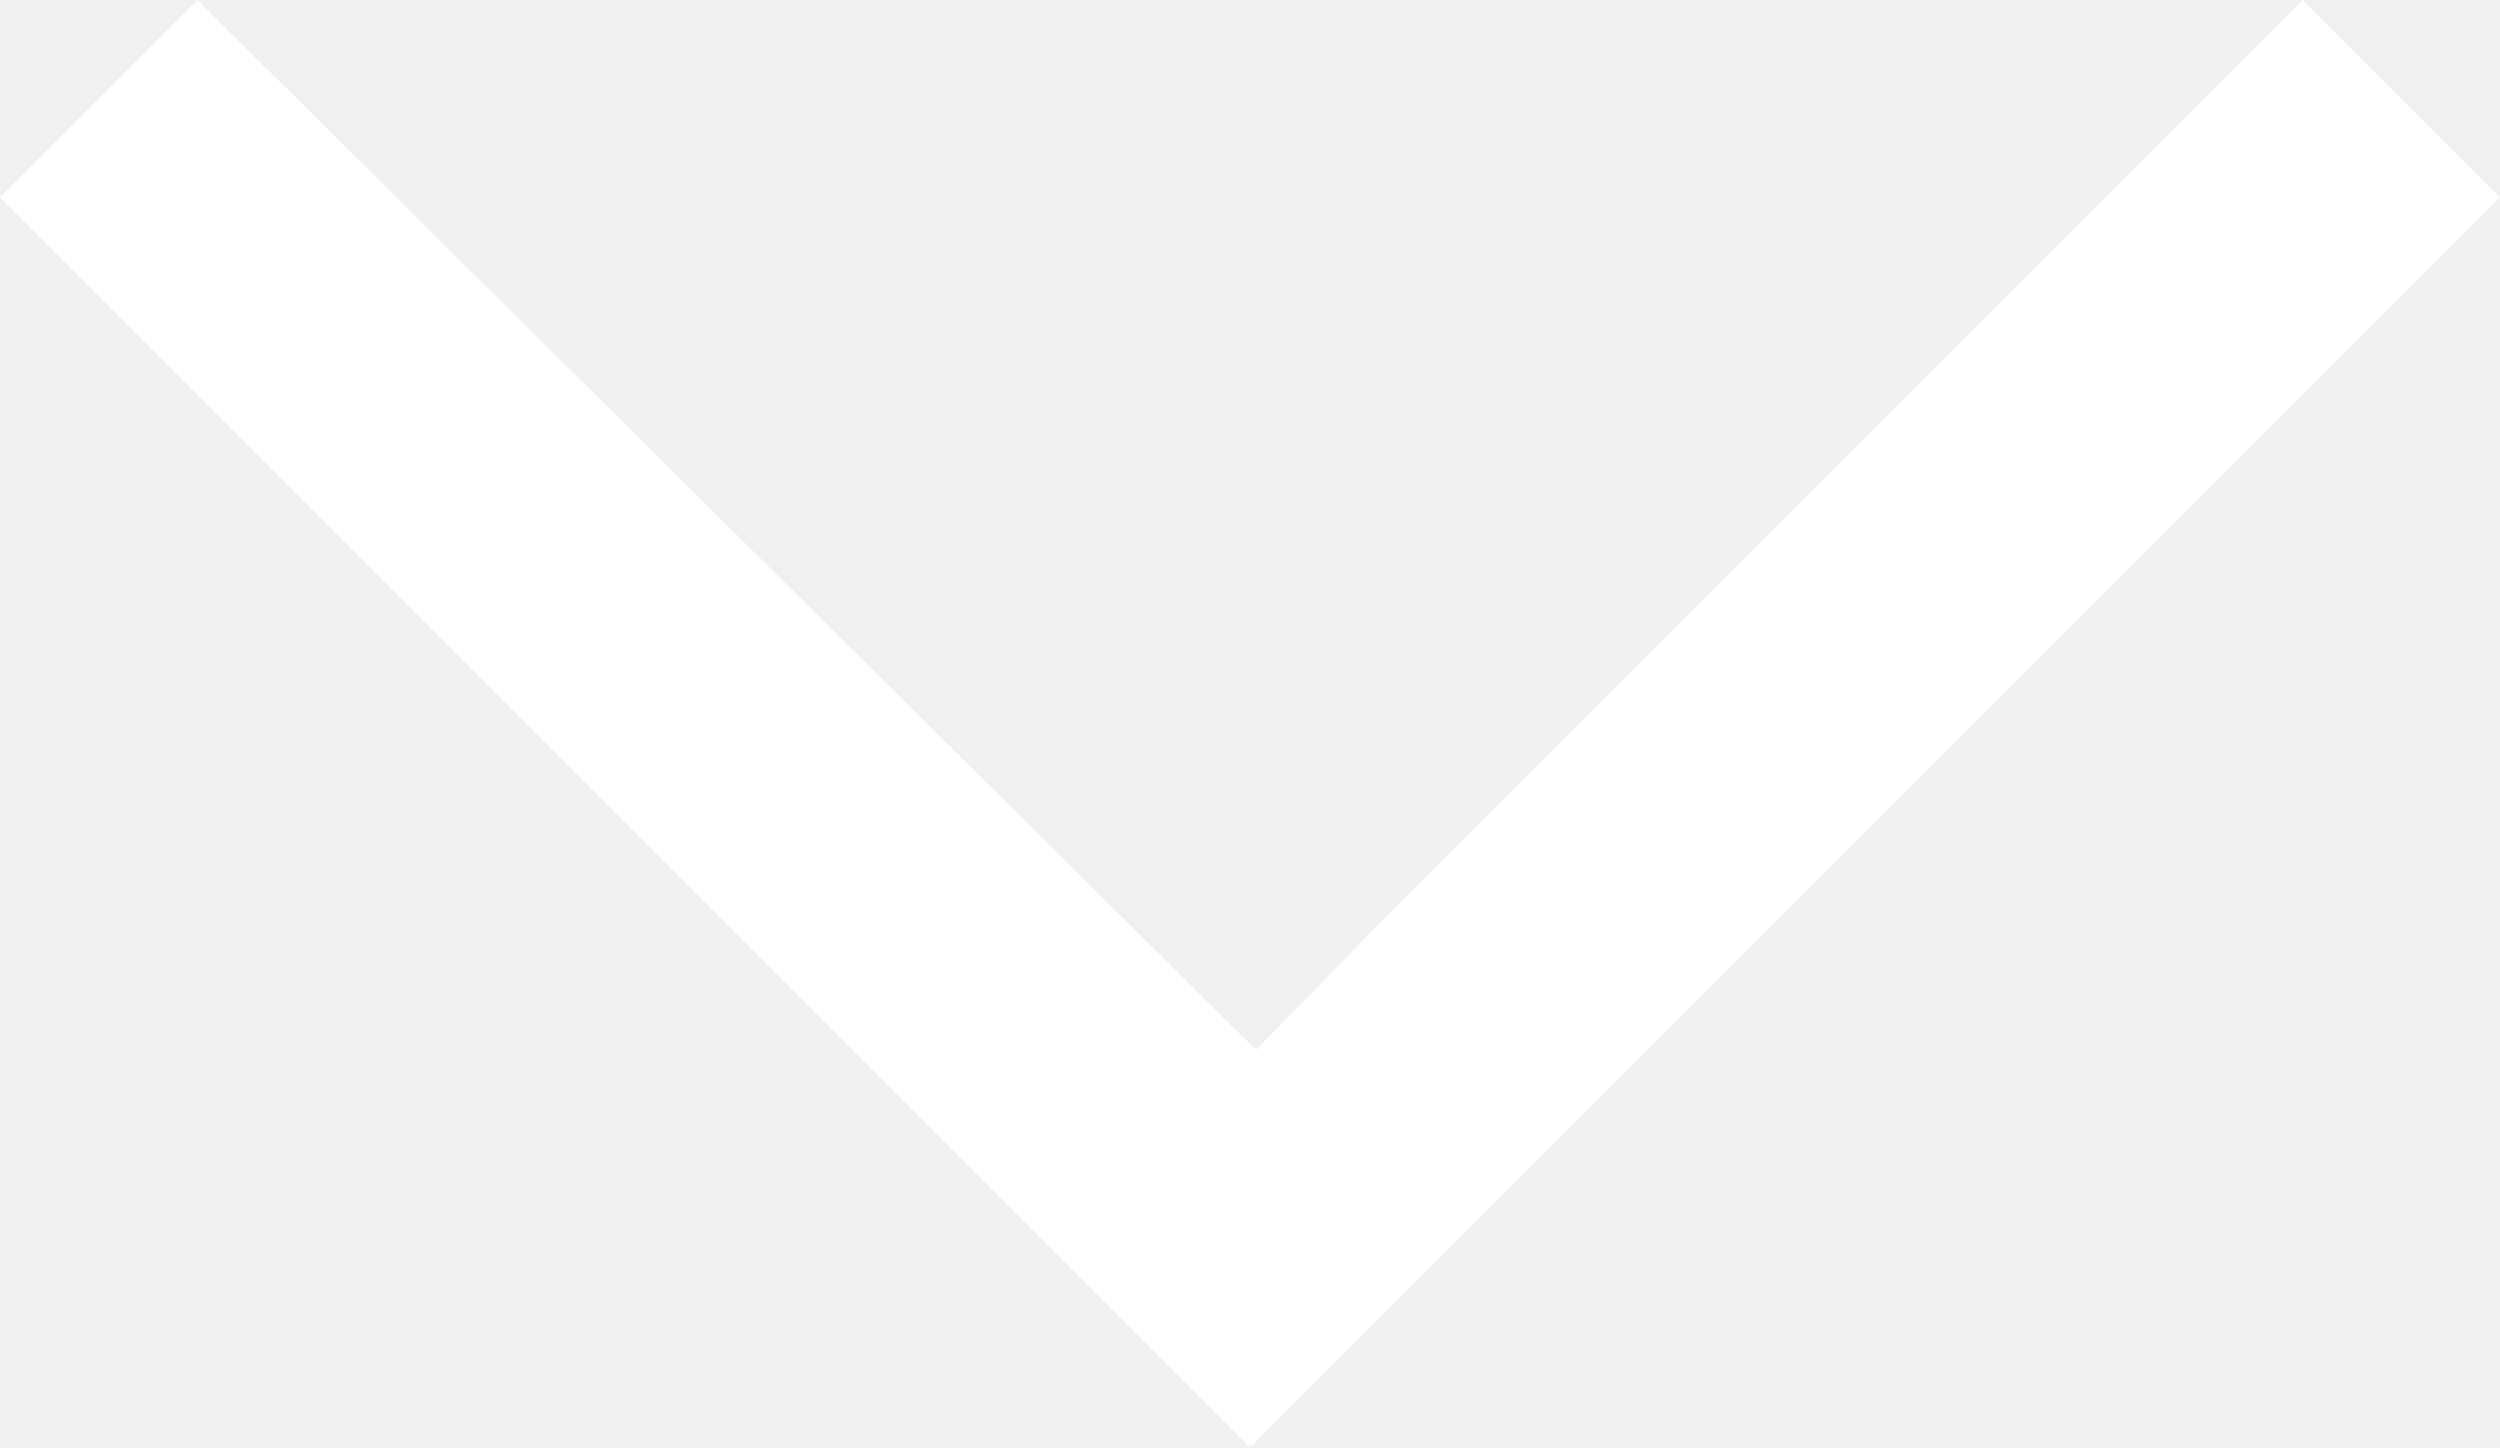
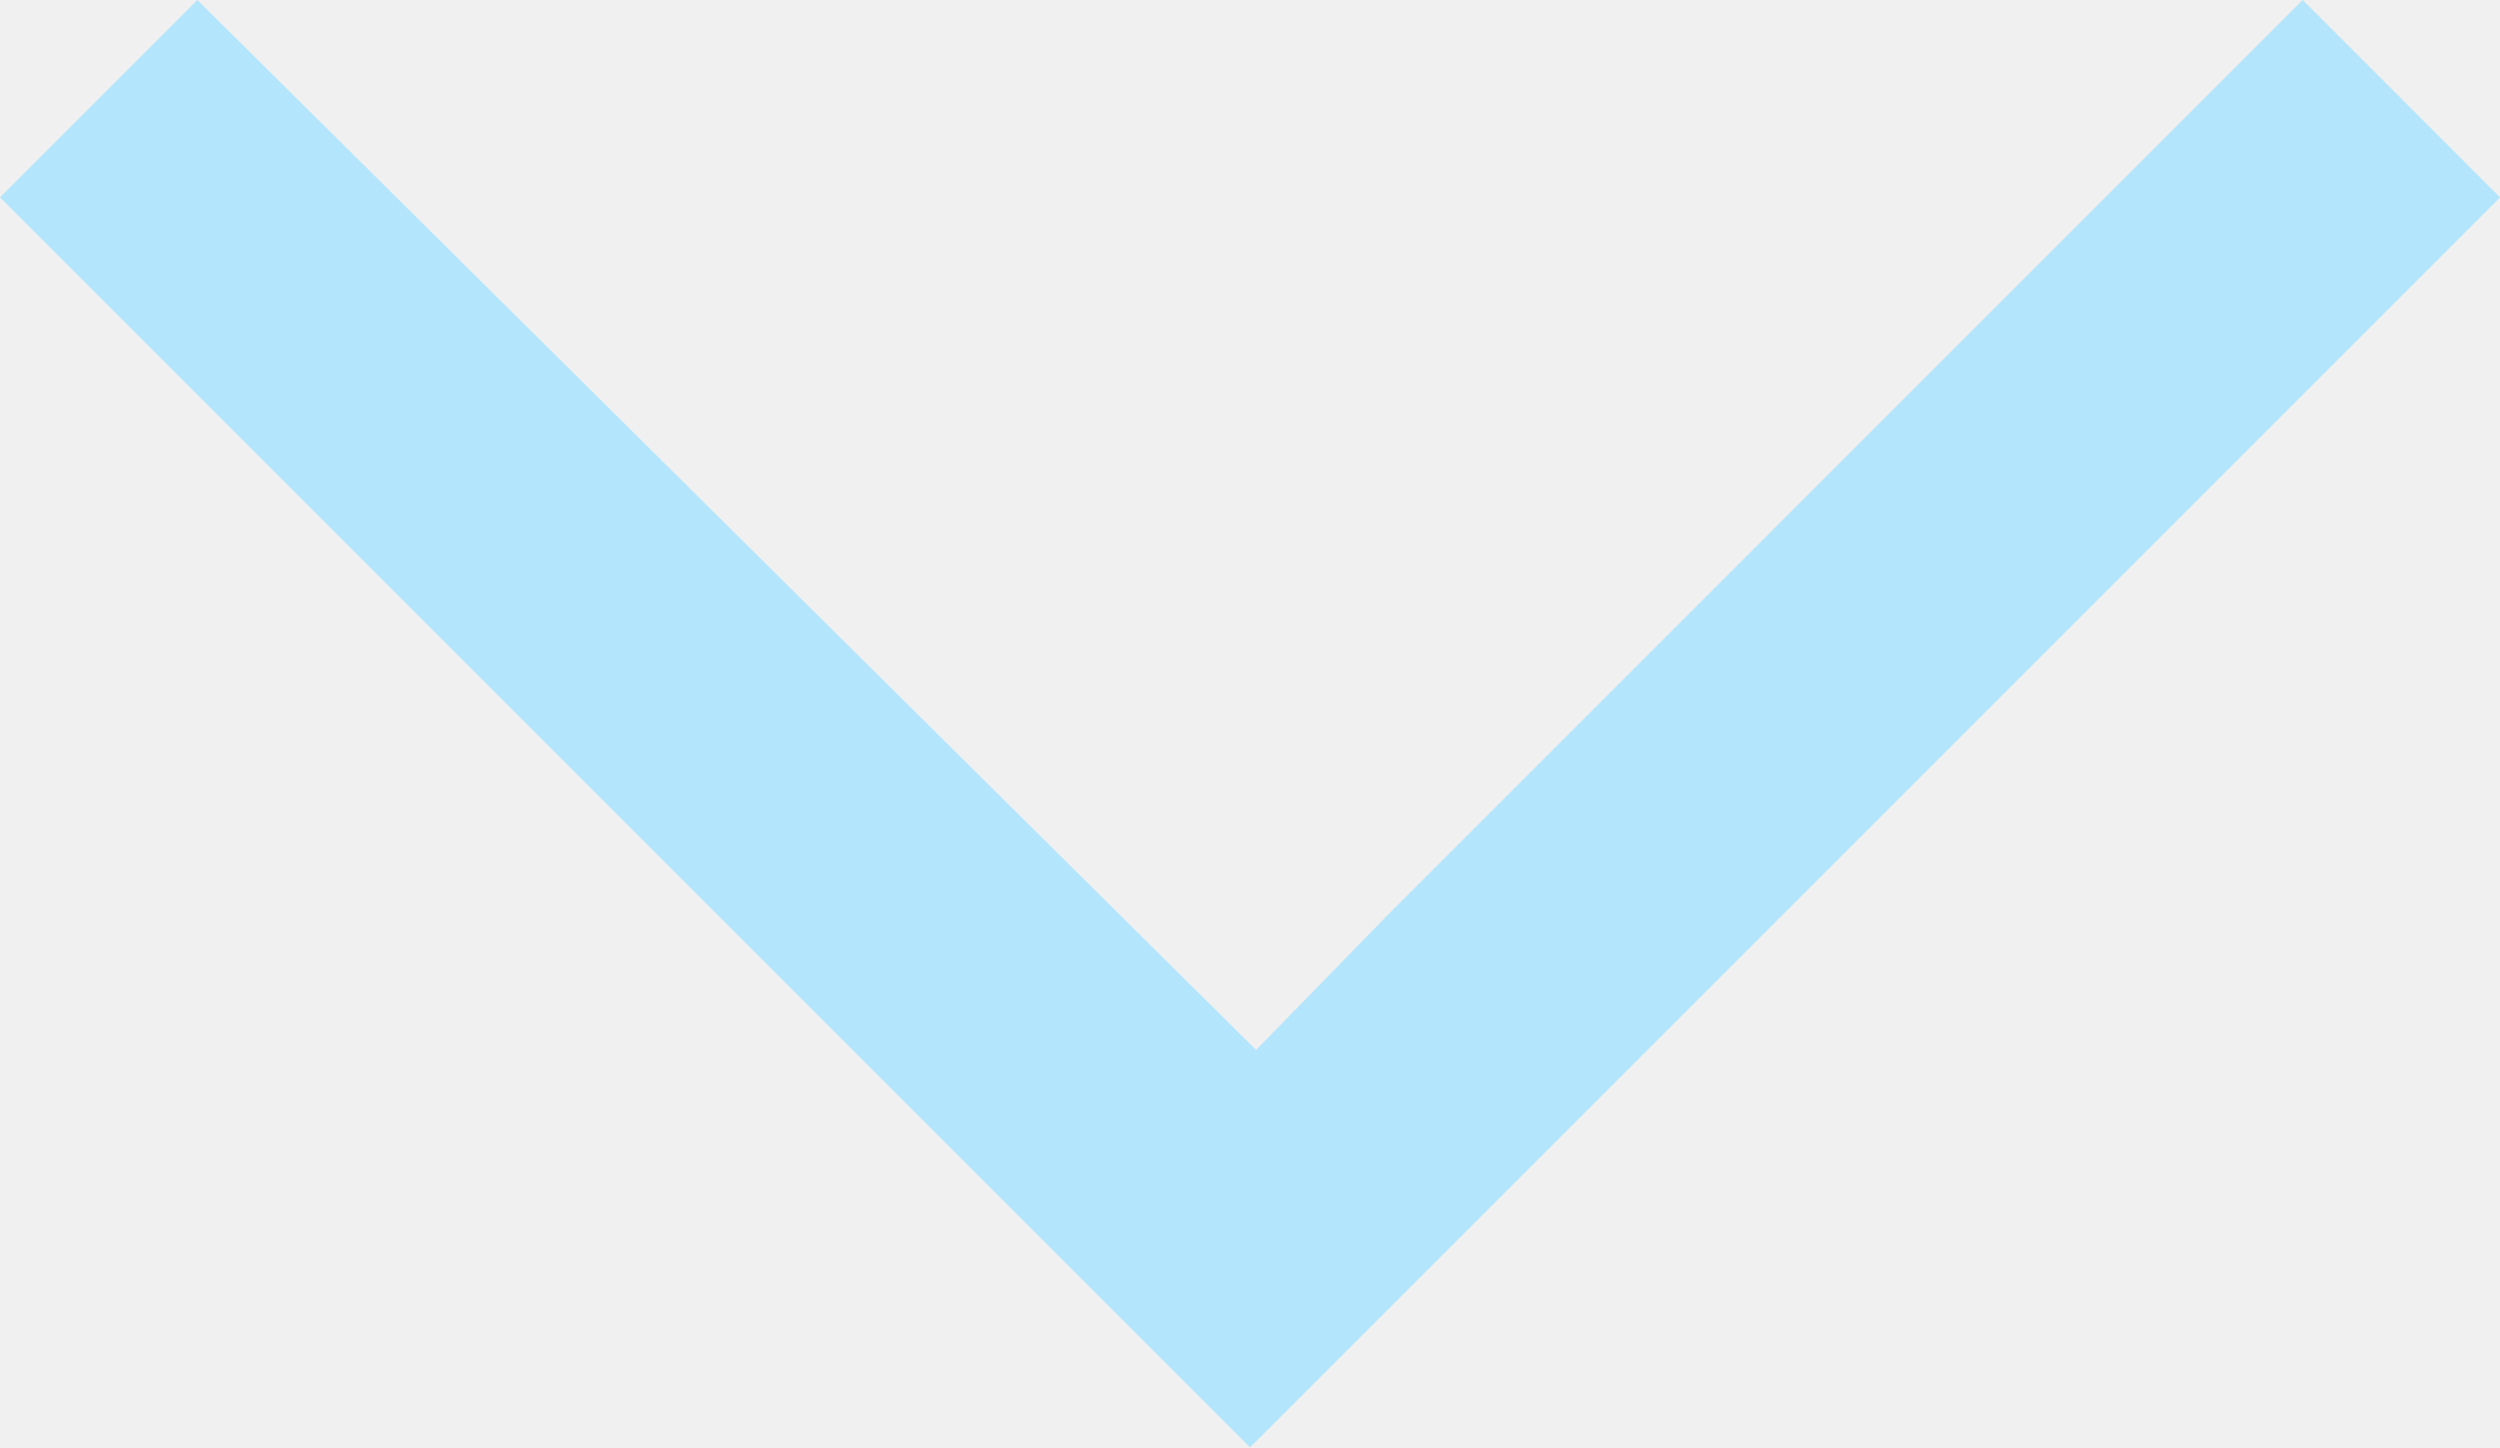
- <svg xmlns="http://www.w3.org/2000/svg" version="1.1" id="Layer_1" x="0px" y="0px" viewBox="-218 376 26.87 15.556" enable-background="new -218 376 26.87 15.556" xml:space="preserve">
+ <svg xmlns="http://www.w3.org/2000/svg" version="1.1" id="Layer_1" x="0px" y="0px" viewBox="-802 1154.888 26.87 15.556" enable-background="new -802 1154.888 26.87 15.556" xml:space="preserve">
  <g>
    <g>
-       <polygon fill="#FFFFFF" points="-193.251,376 -191.13,378.121 -204.565,391.556 -218,378.121 -215.879,376 -204.5,387.285     -203.065,385.814   " />
+       <polygon fill="#B3E5FC" points="-777.251,1154.888 -775.13,1157.009 -788.565,1170.444 -802,1157.009 -799.879,1154.888     -788.5,1166.173 -787.065,1164.702   " />
    </g>
  </g>
</svg>
